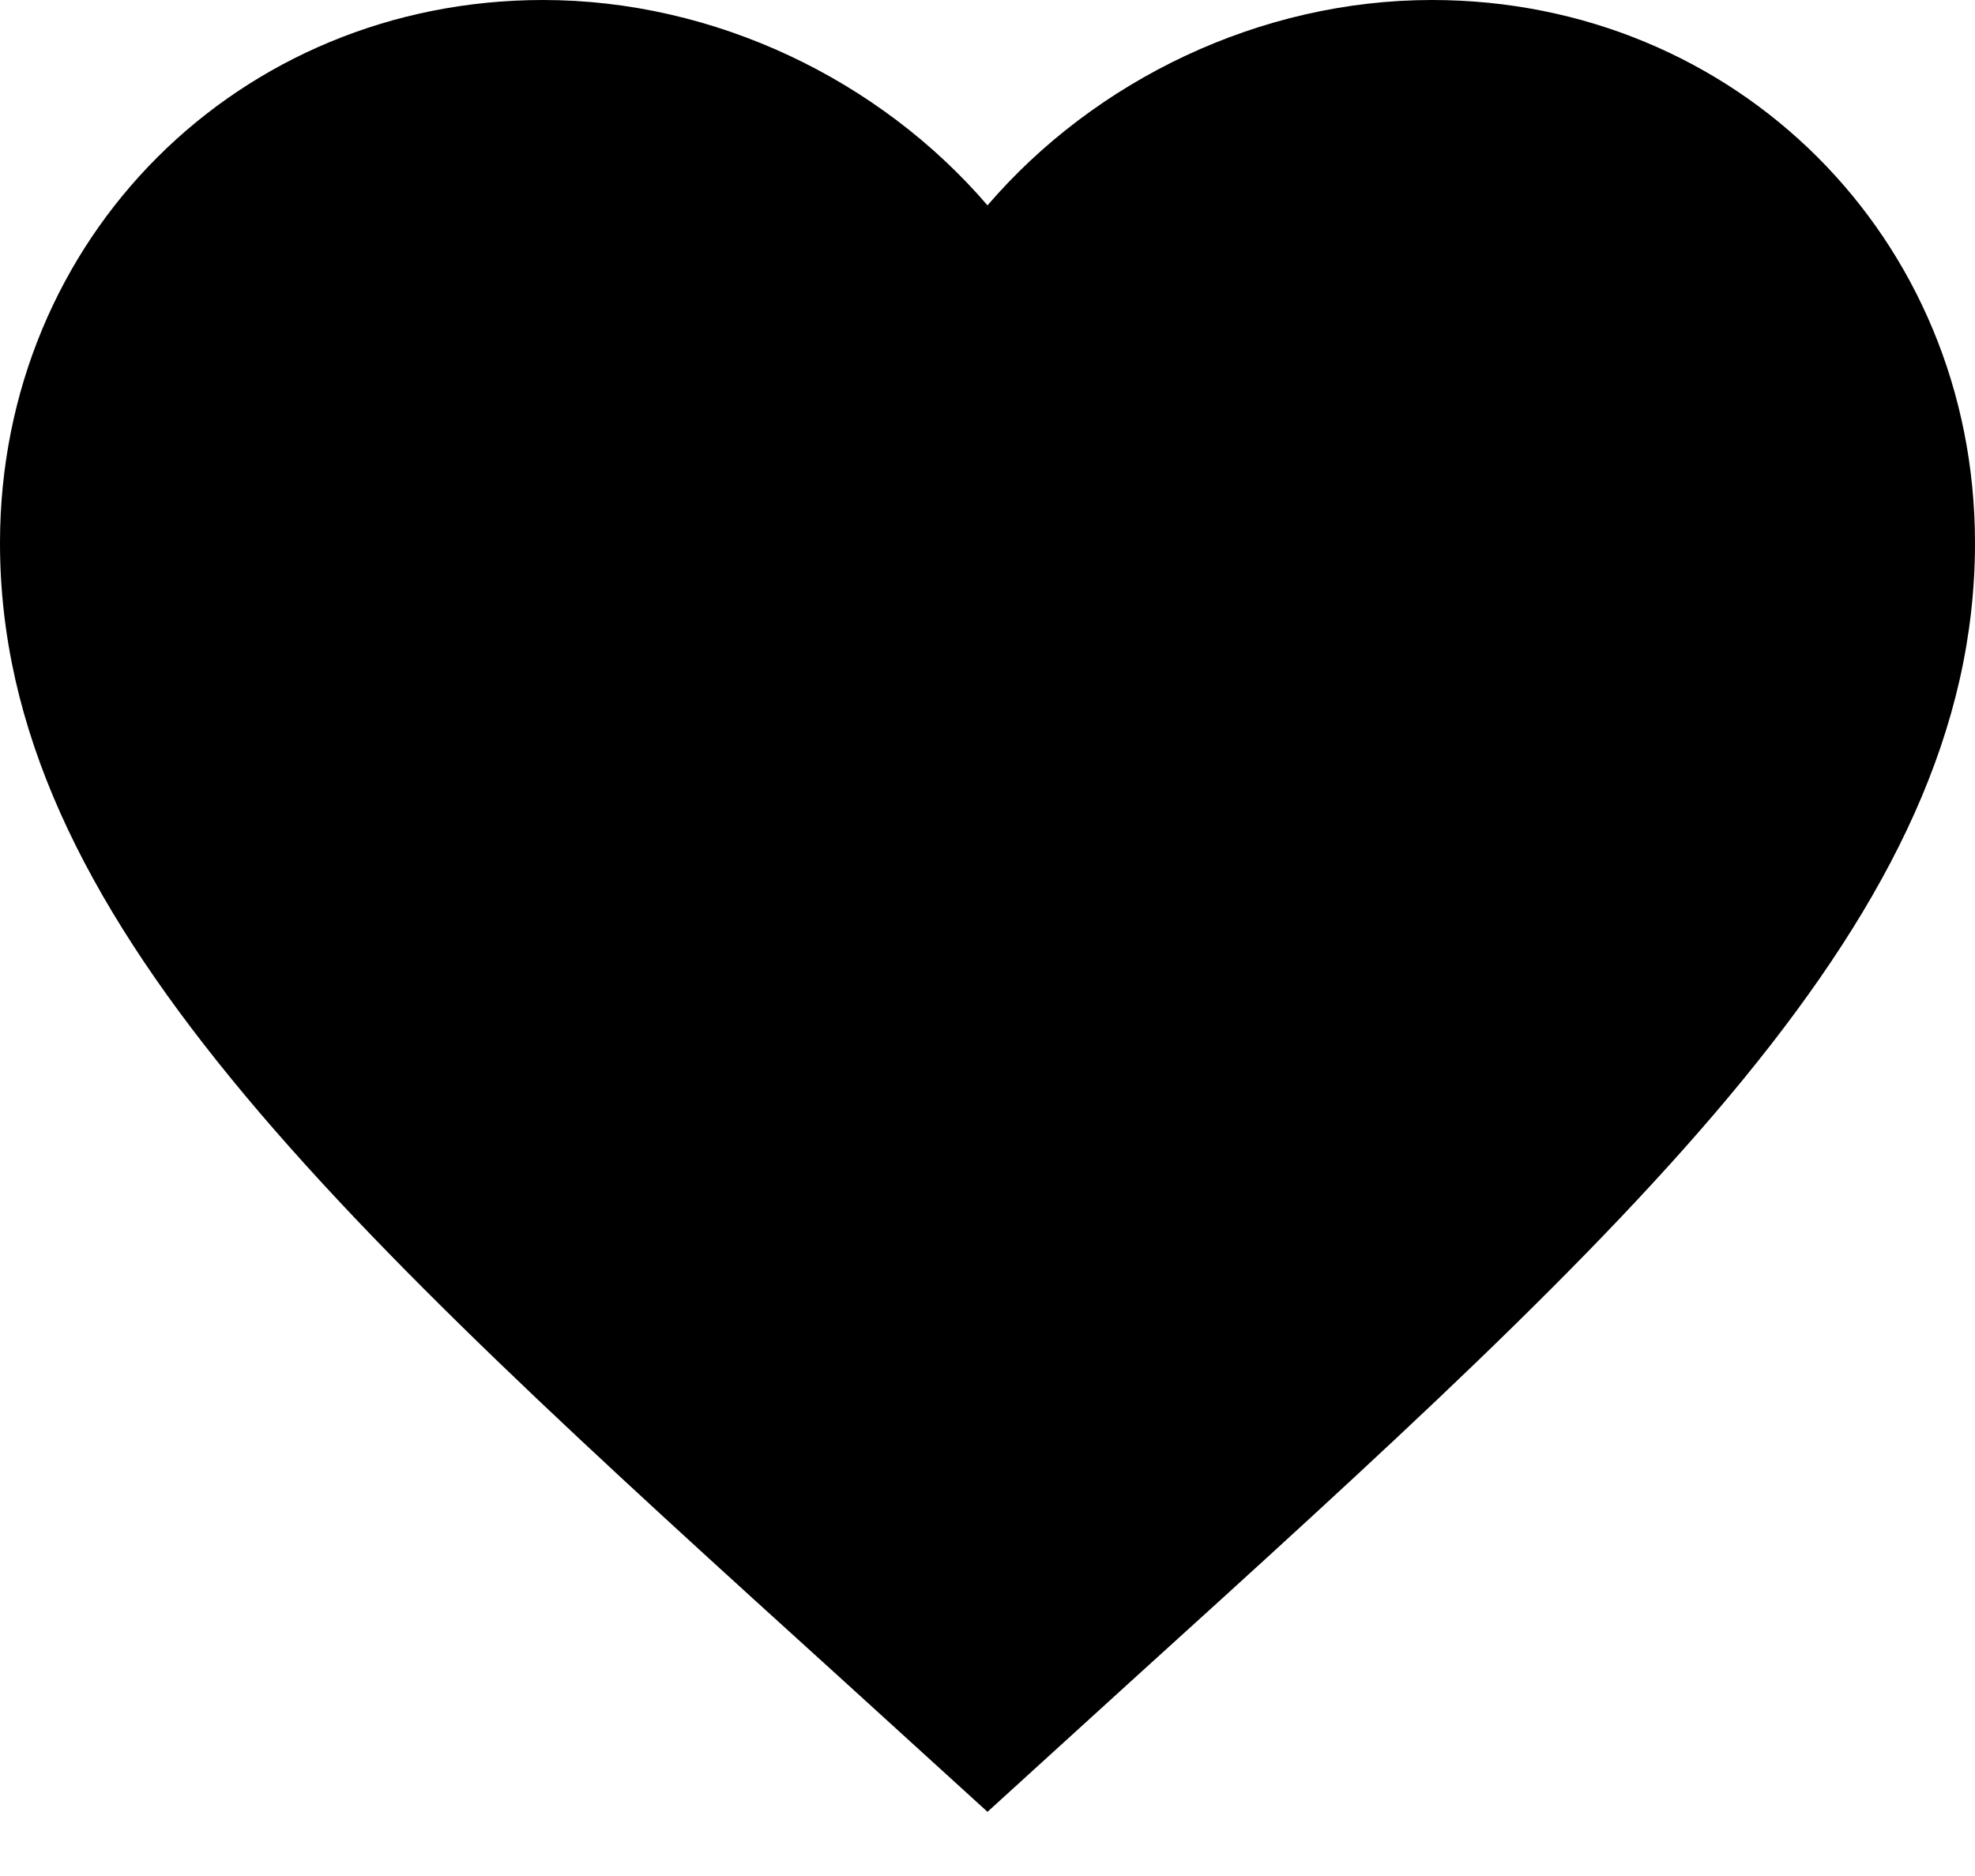
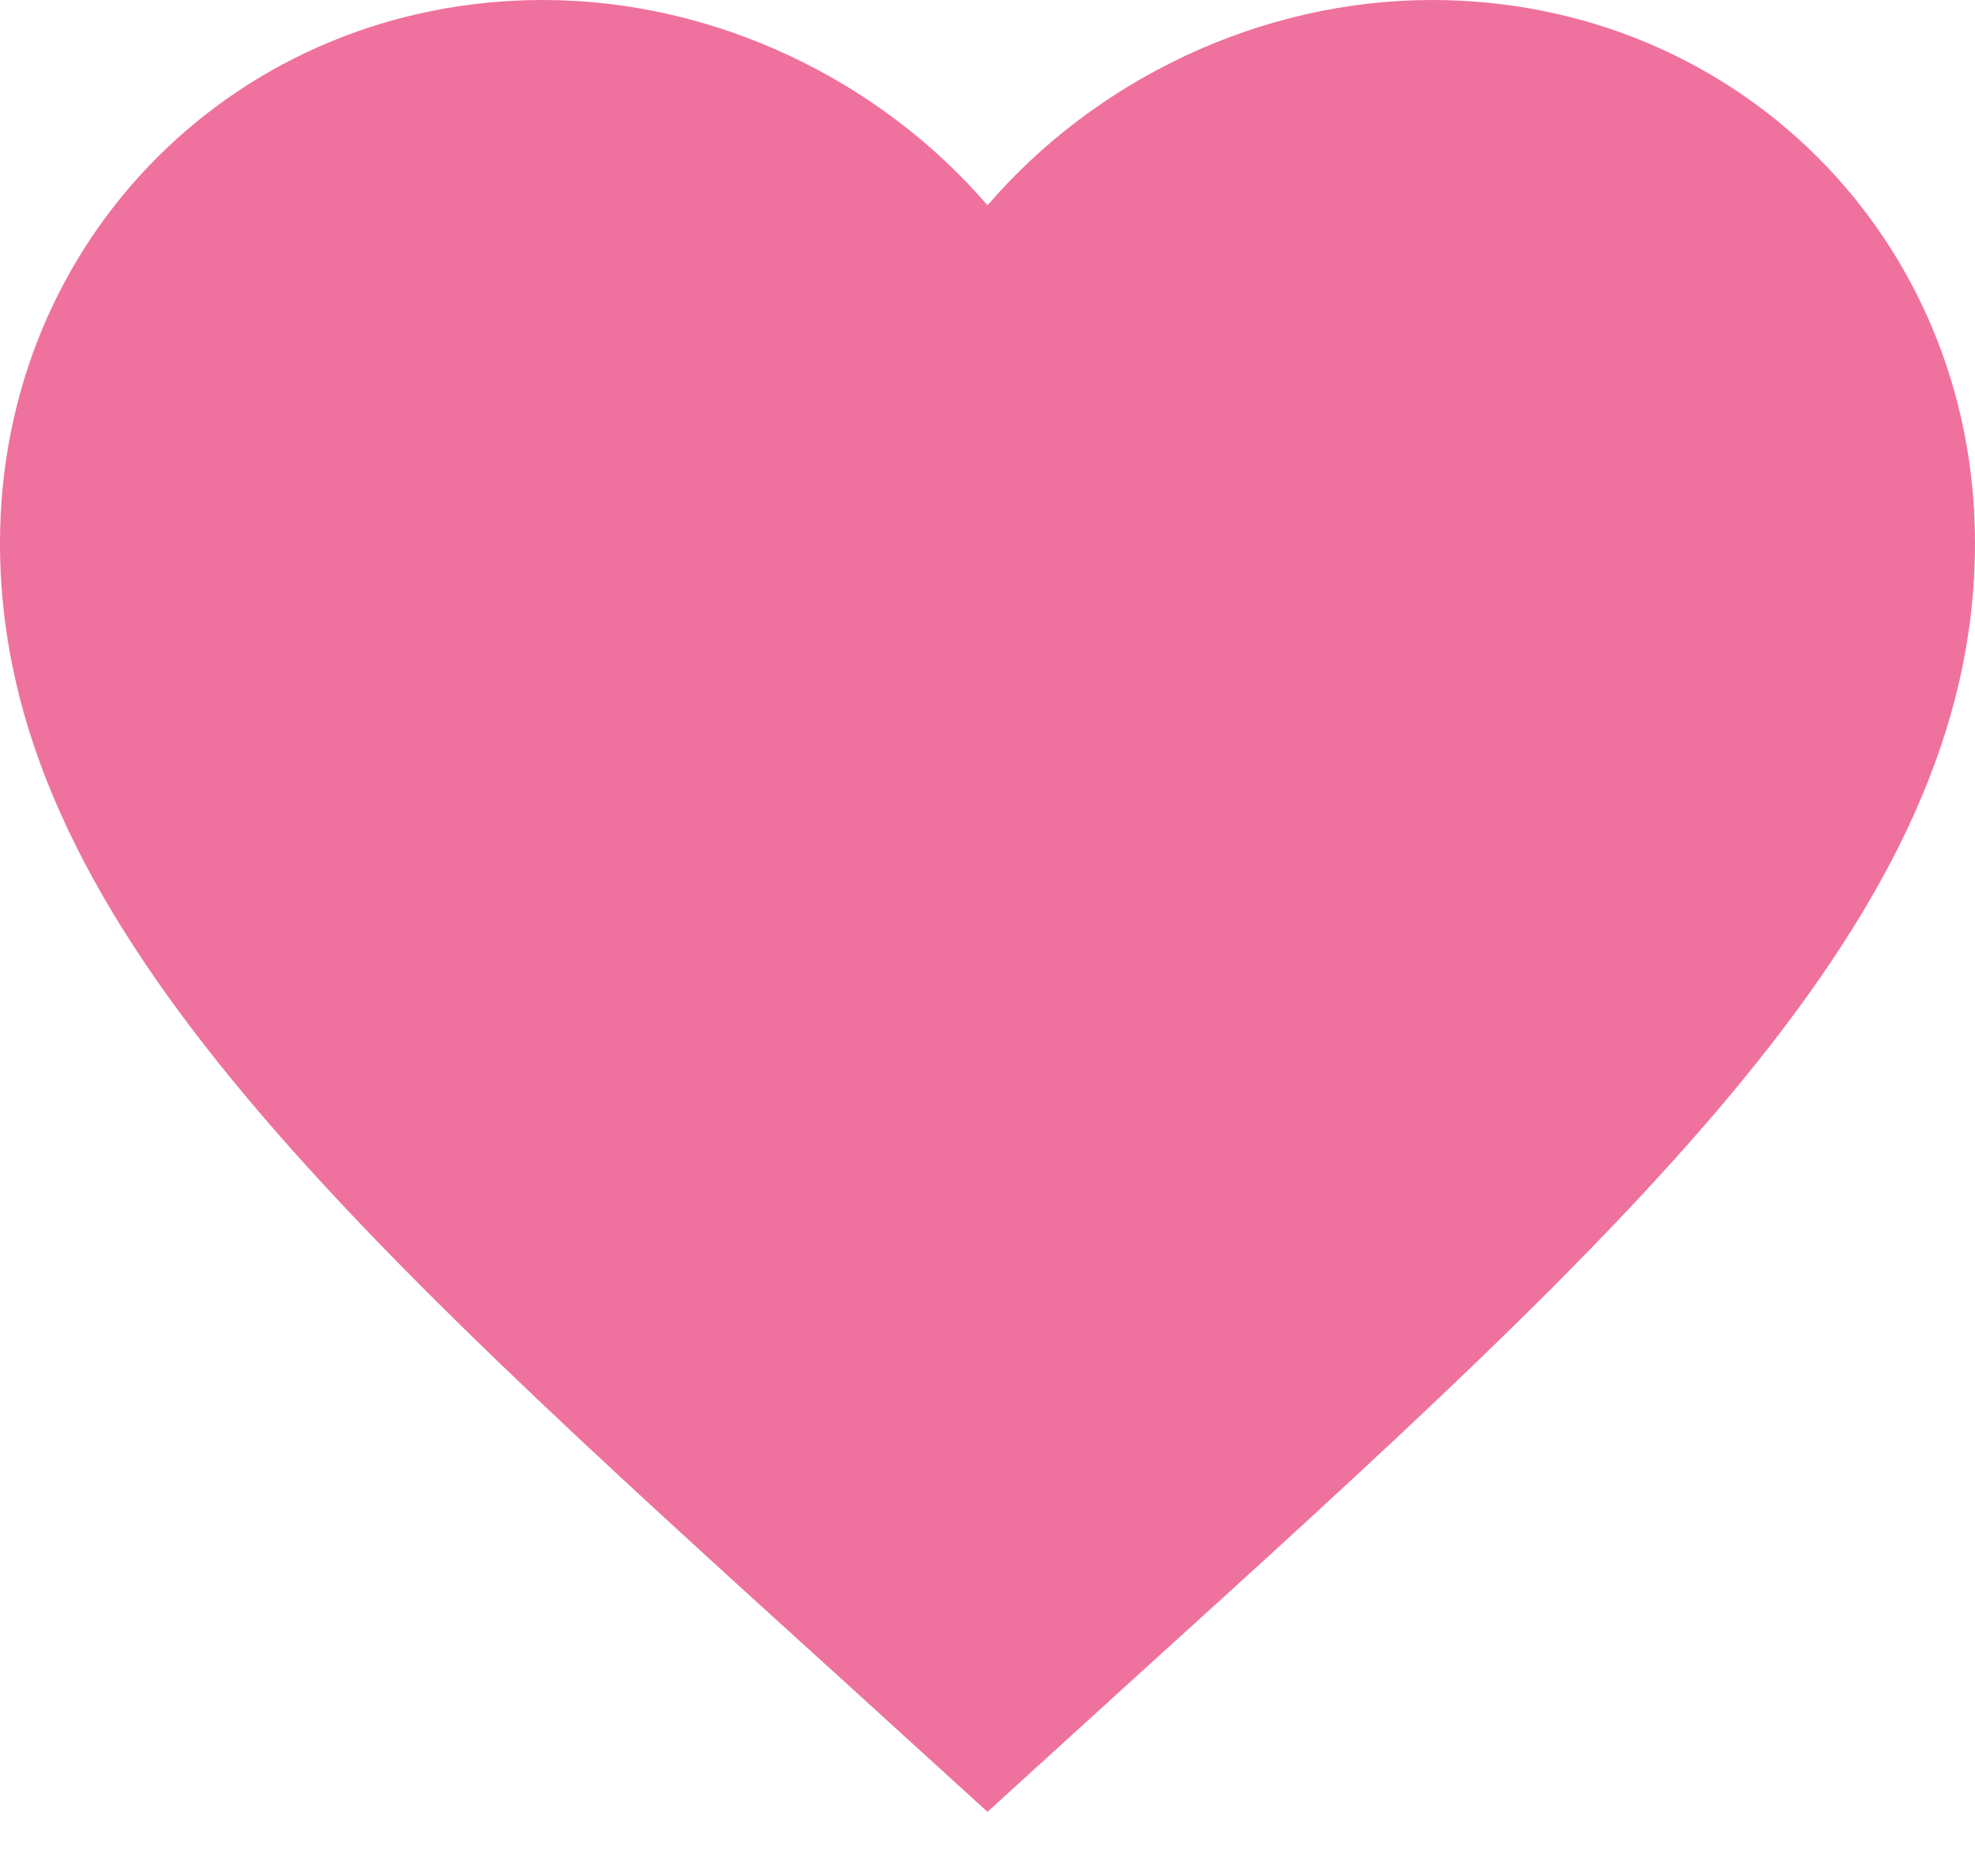
<svg xmlns="http://www.w3.org/2000/svg" width="20" height="19" viewBox="0 0 20 19" fill="none">
-   <path d="M10 18.35L8.55 17.03C3.4 12.36 0 9.27 0 5.5C0 2.41 2.42 0 5.5 0C7.24 0 8.91 0.81 10 2.08C11.09 0.81 12.76 0 14.5 0C17.58 0 20 2.41 20 5.5C20 9.27 16.6 12.36 11.45 17.03L10 18.35Z" fill="black" />
+   <path d="M10 18.35L8.55 17.03C3.4 12.36 0 9.27 0 5.5C0 2.41 2.42 0 5.5 0C7.24 0 8.91 0.81 10 2.08C11.09 0.81 12.76 0 14.5 0C17.58 0 20 2.41 20 5.5C20 9.27 16.6 12.36 11.45 17.03L10 18.35Z" fill="#EF719E" />
</svg>
